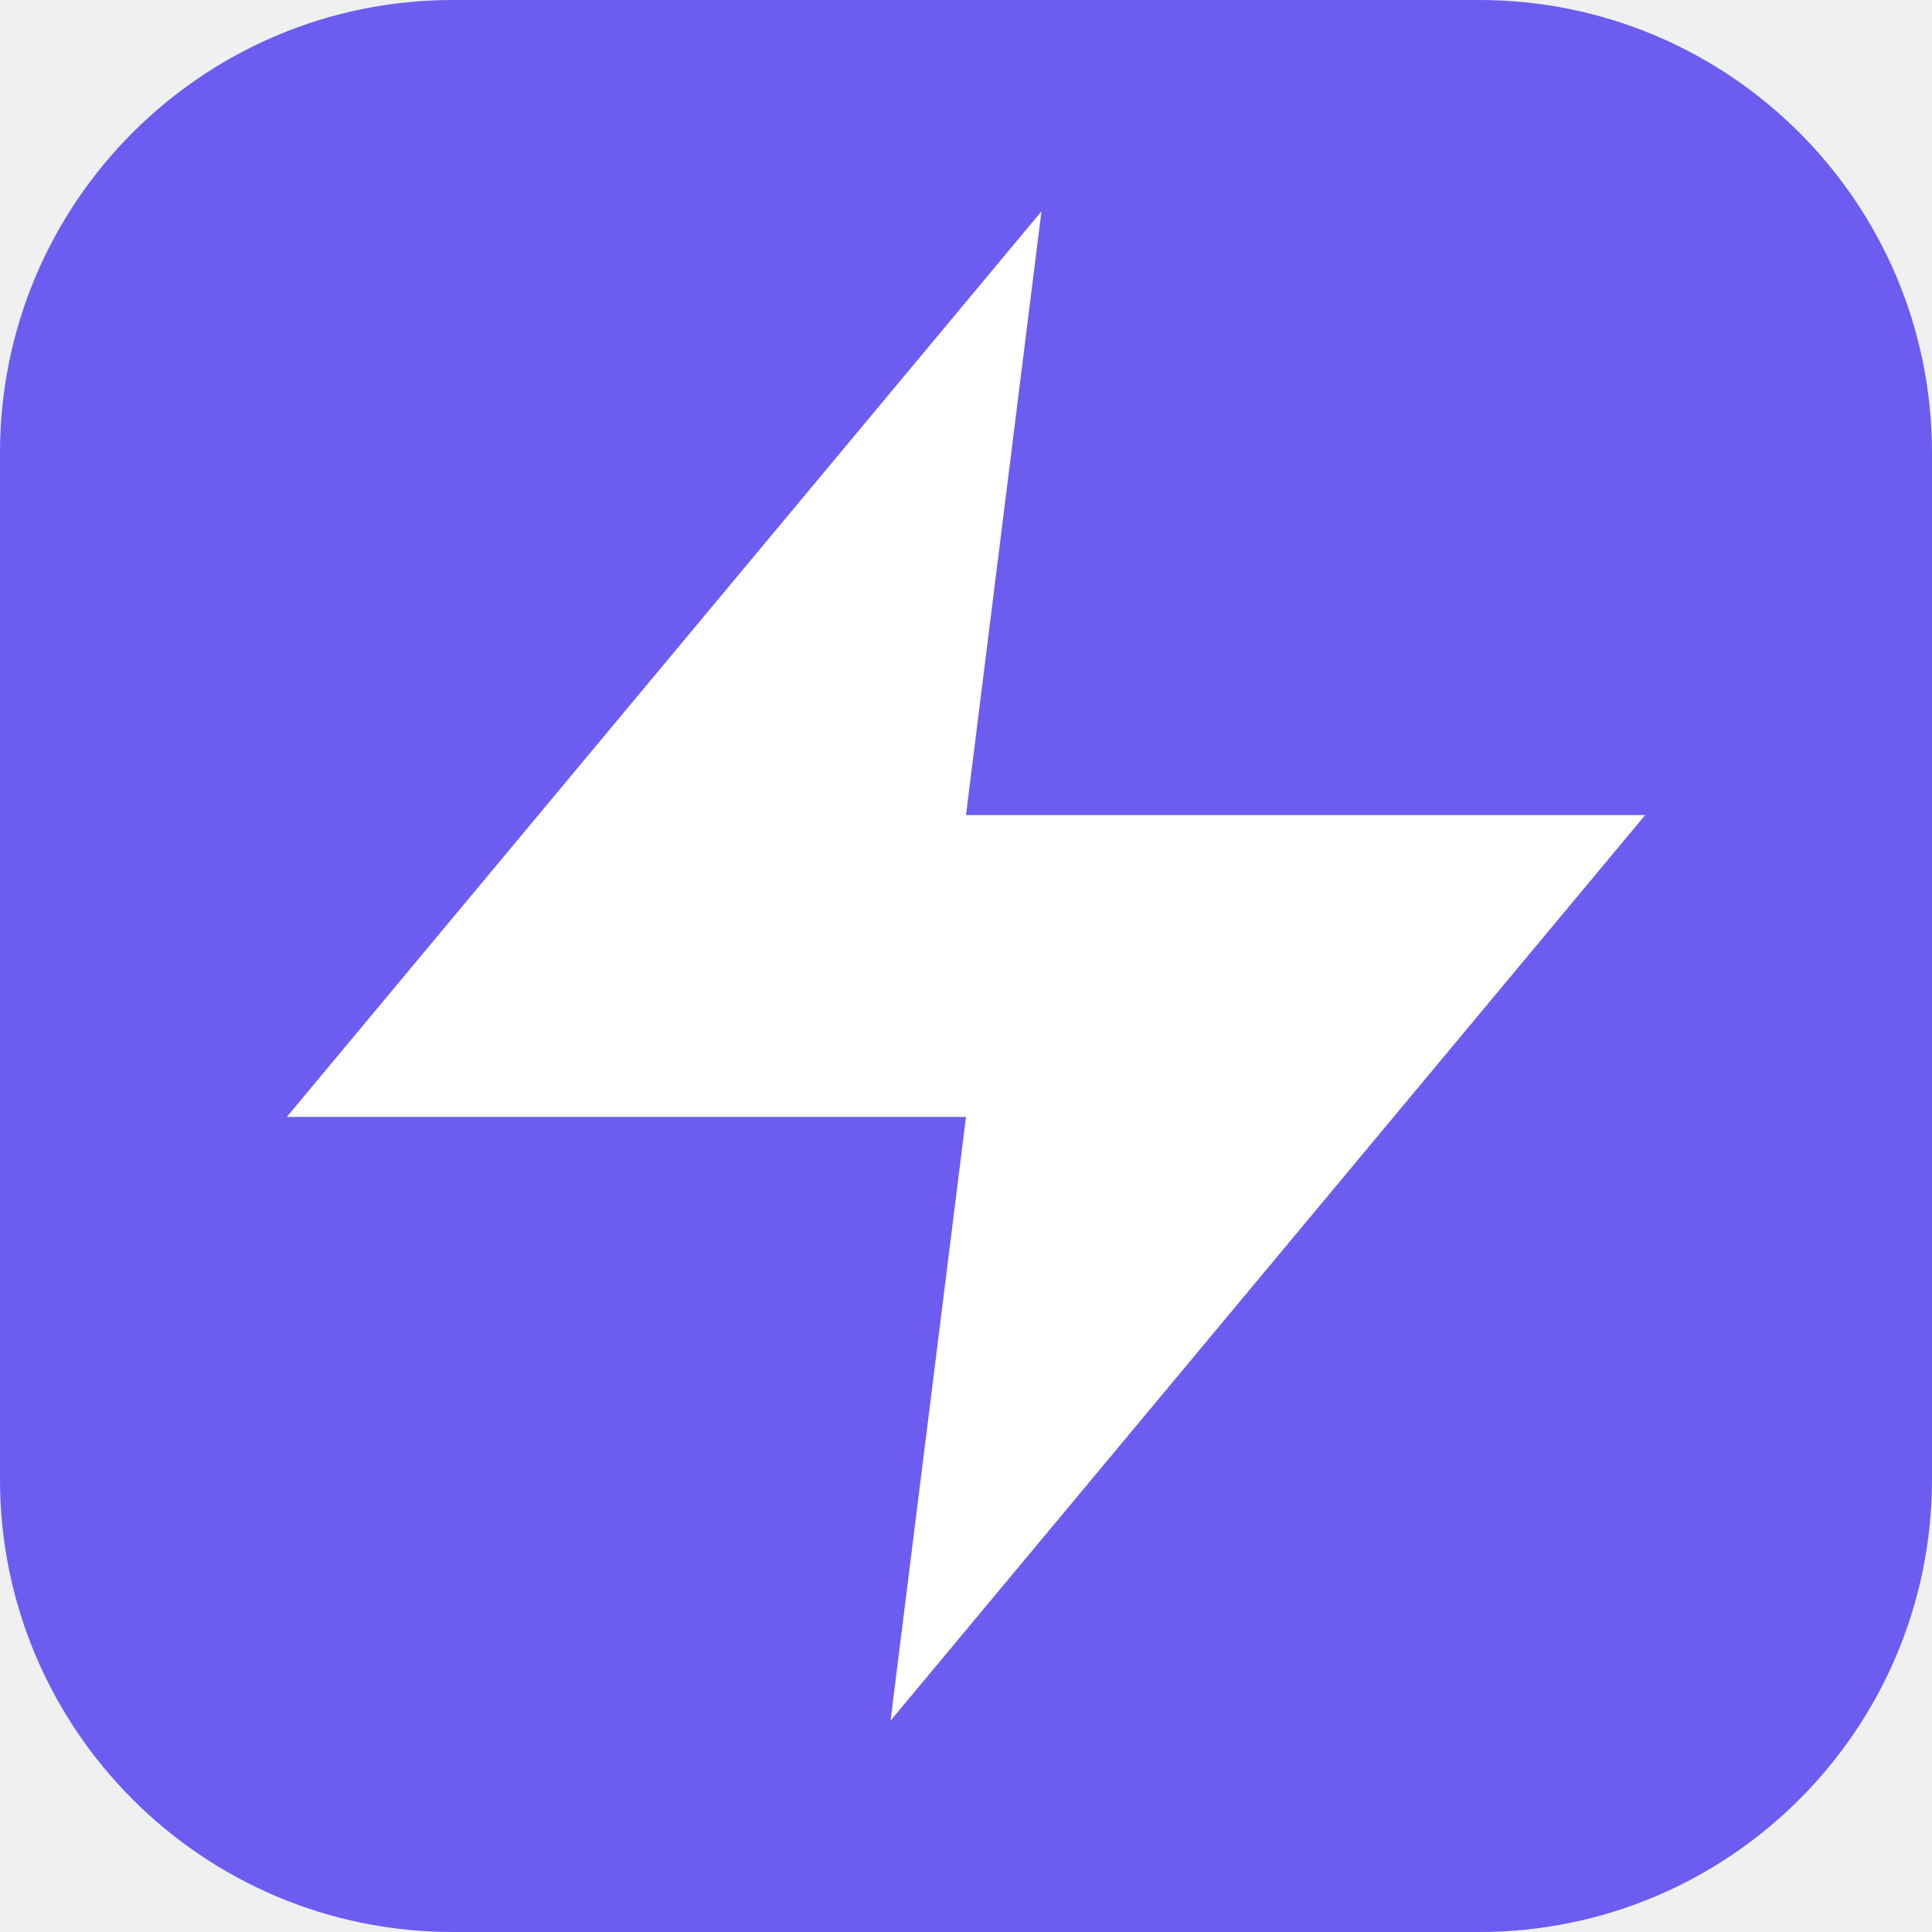
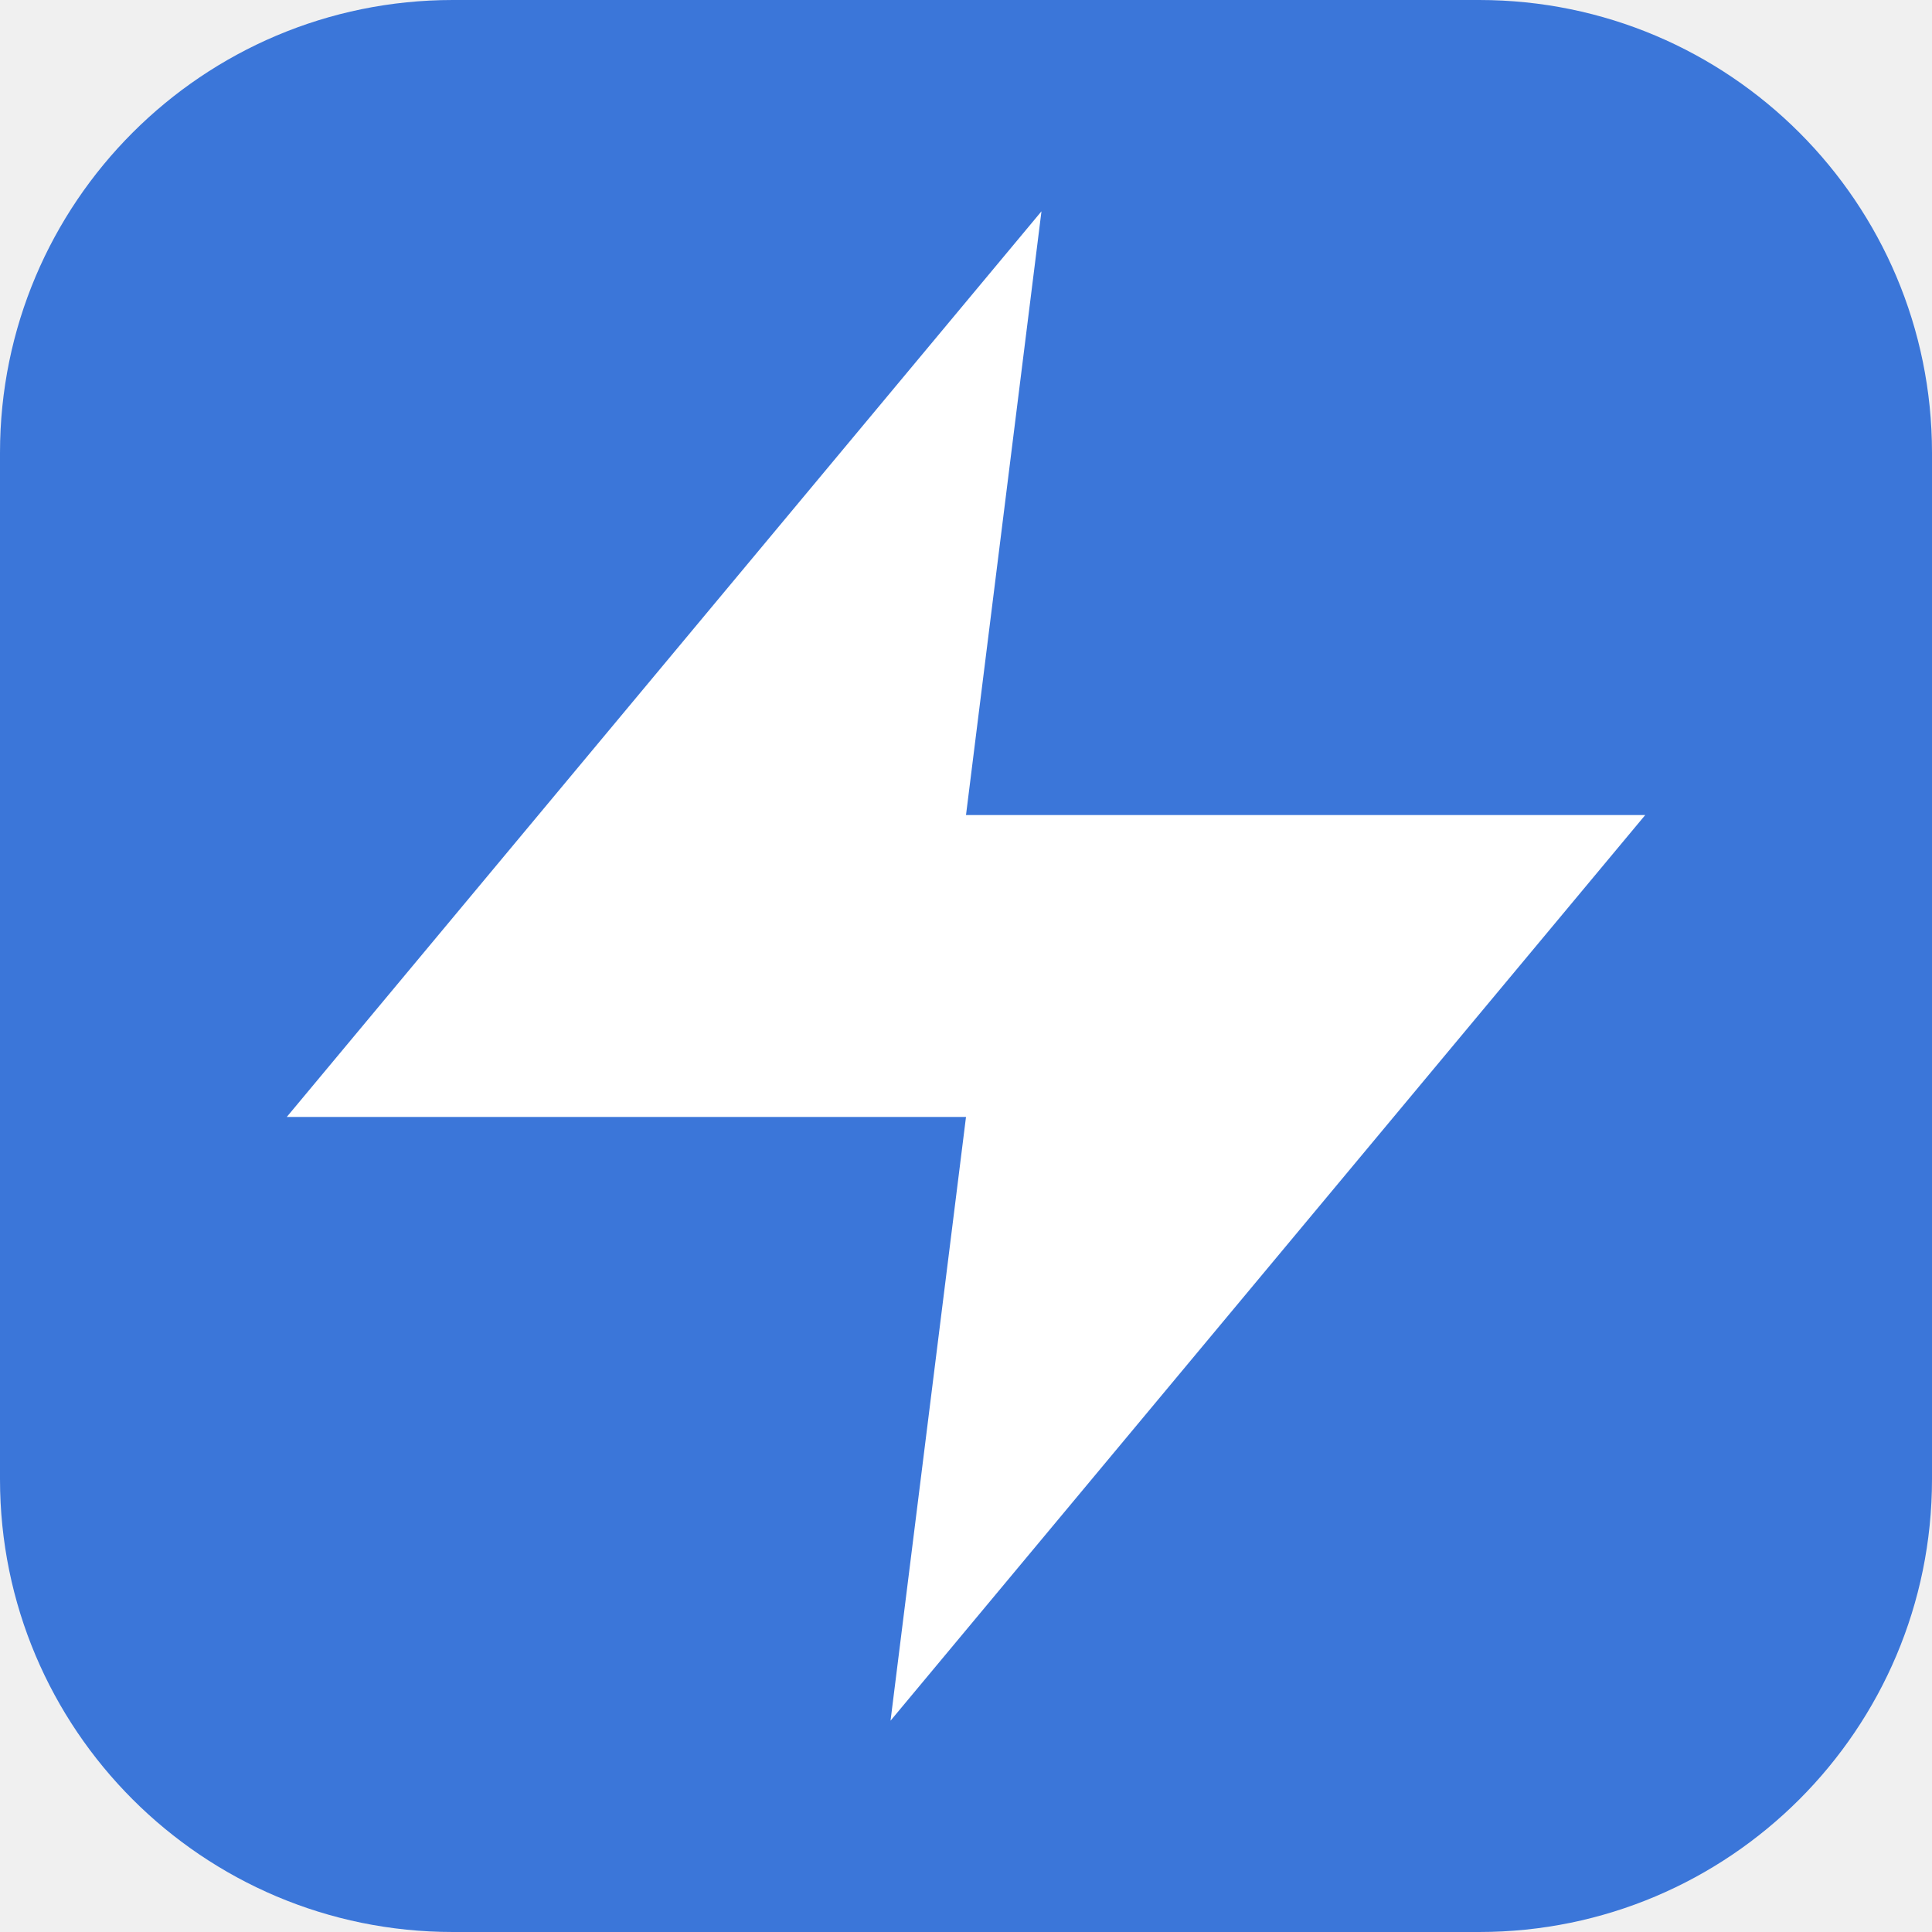
<svg xmlns="http://www.w3.org/2000/svg" viewBox="0 0 64 64" role="img" aria-label="Fulgoria">
-   <rect width="64" height="64" rx="15" fill="#6c5cf0" />
+   <rect width="64" height="64" rx="15" fill="#3b76d9" />
  <path d="M13 2 L3 14 h9 l-1 8 L21 10 h-9 l1 -8 z" transform="translate(2,2) scale(2.5)" fill="#ffffff" />
</svg>
